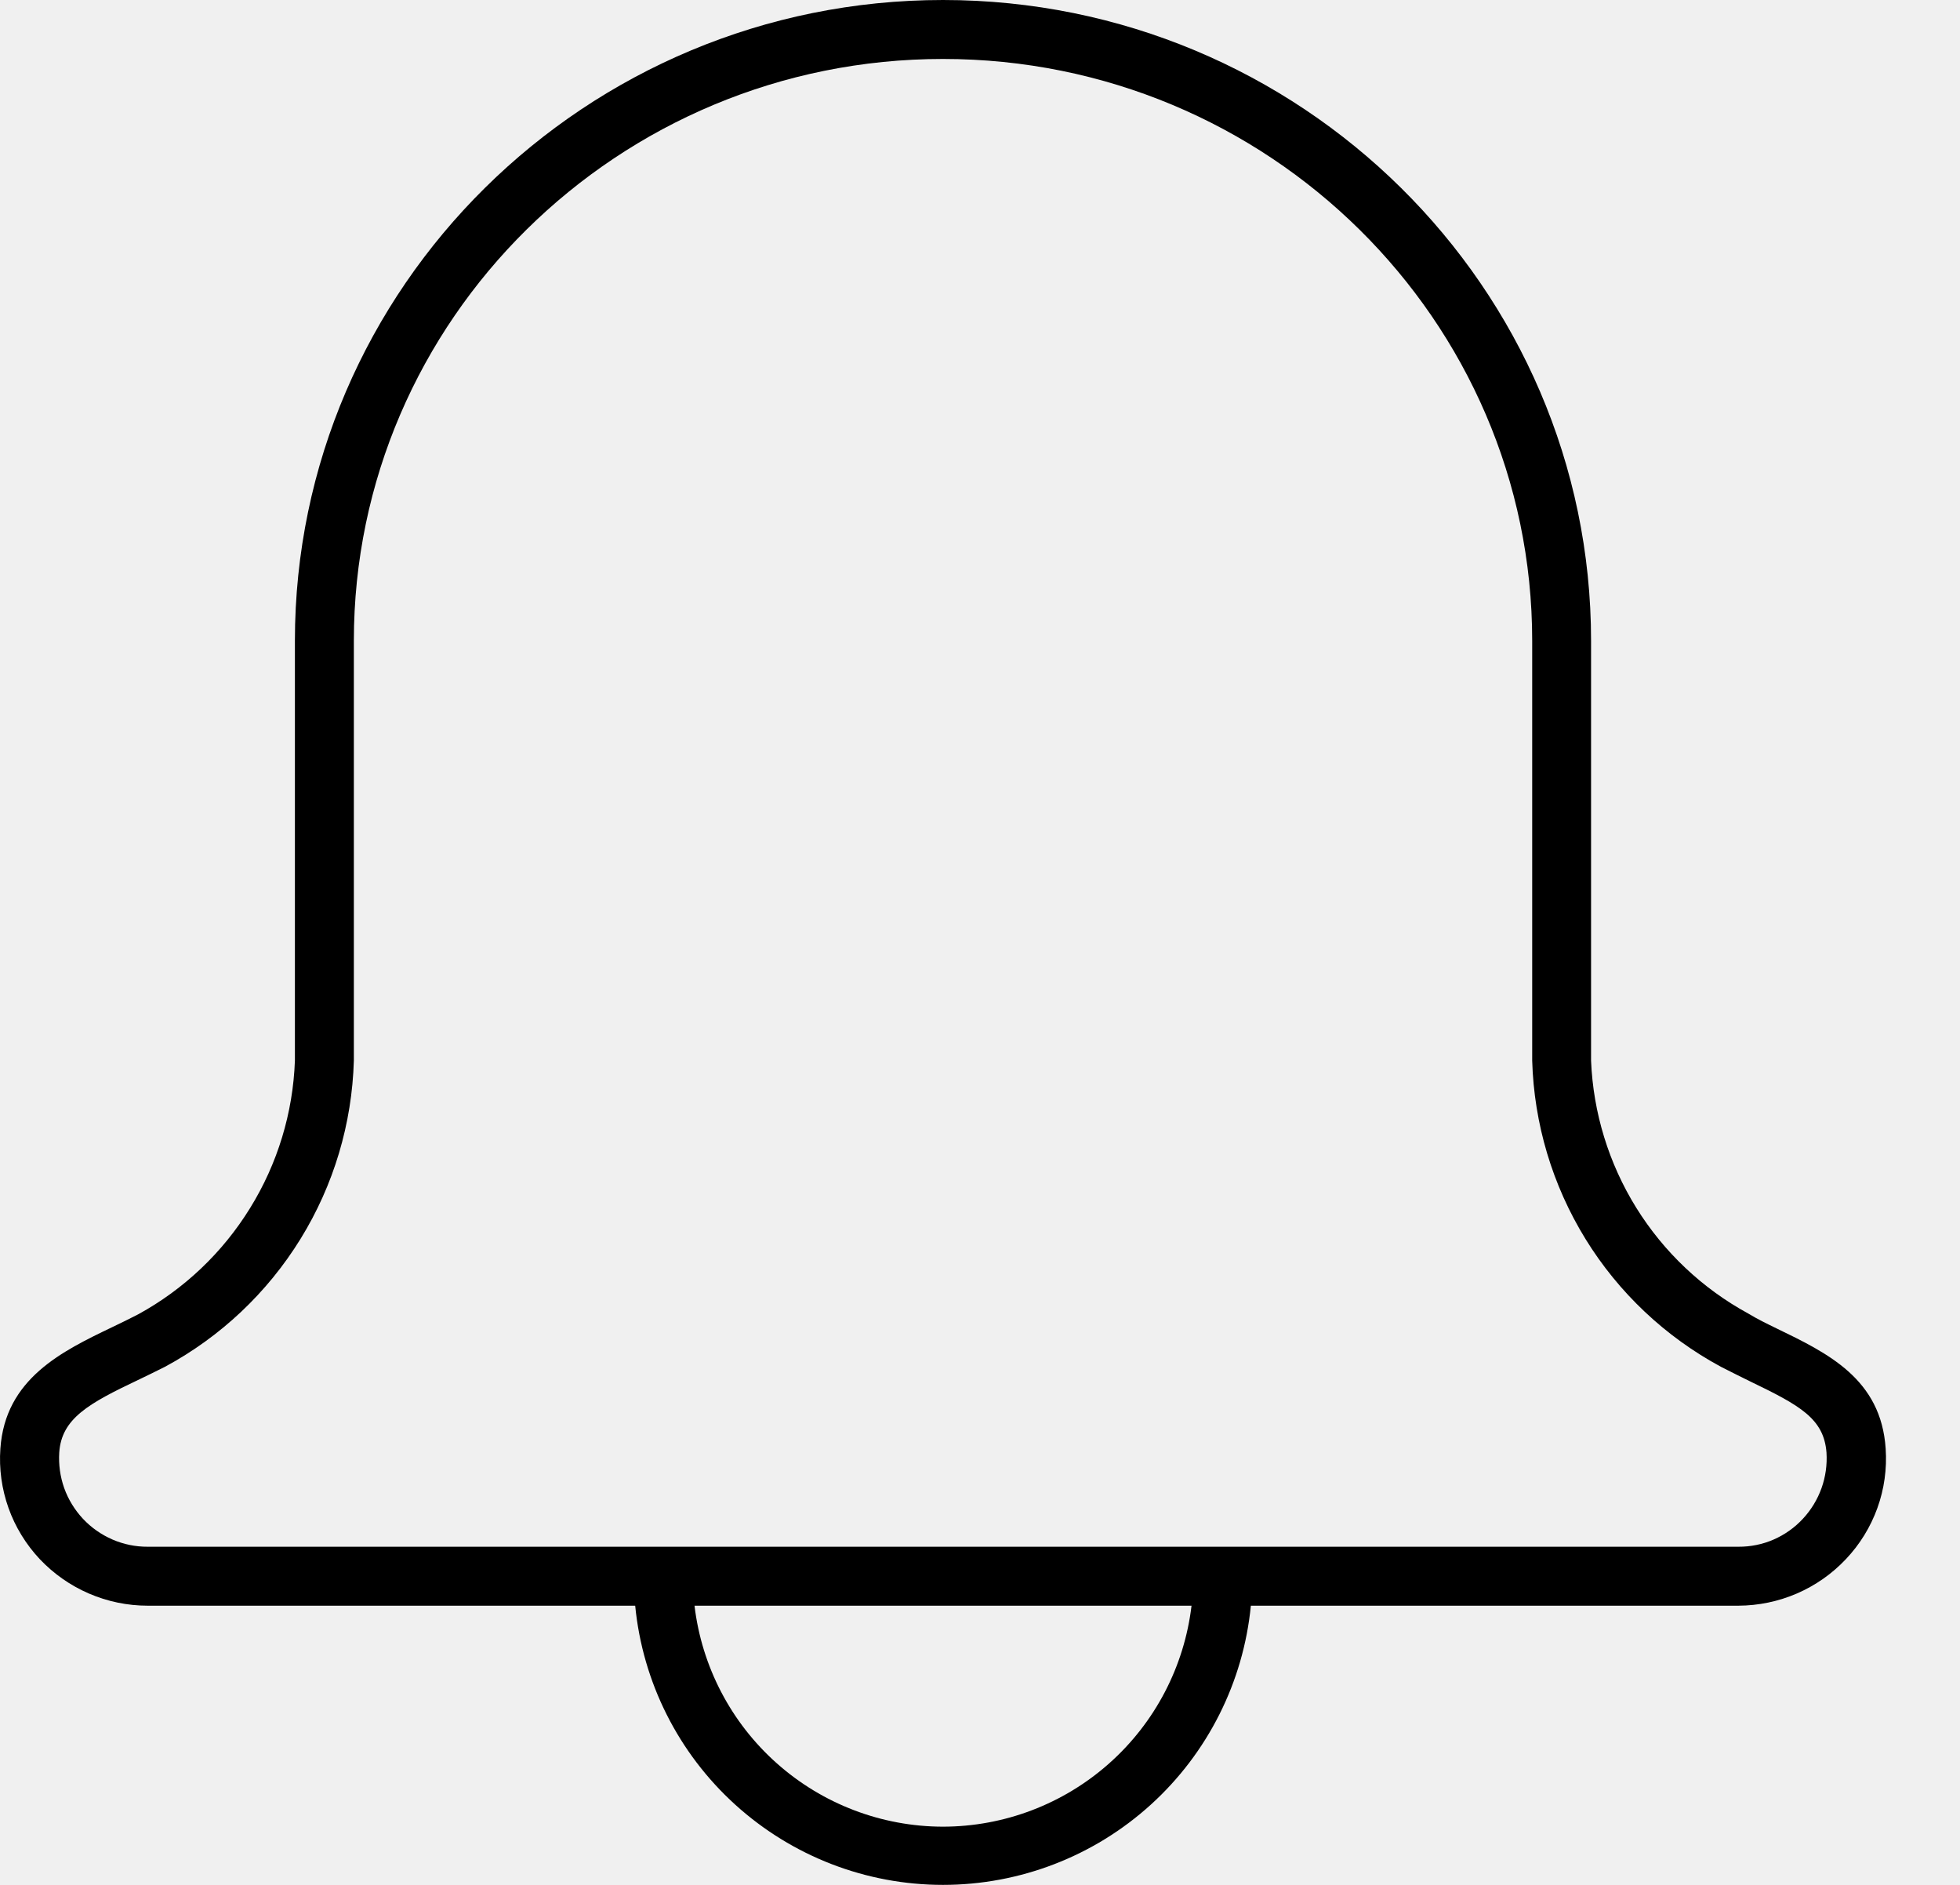
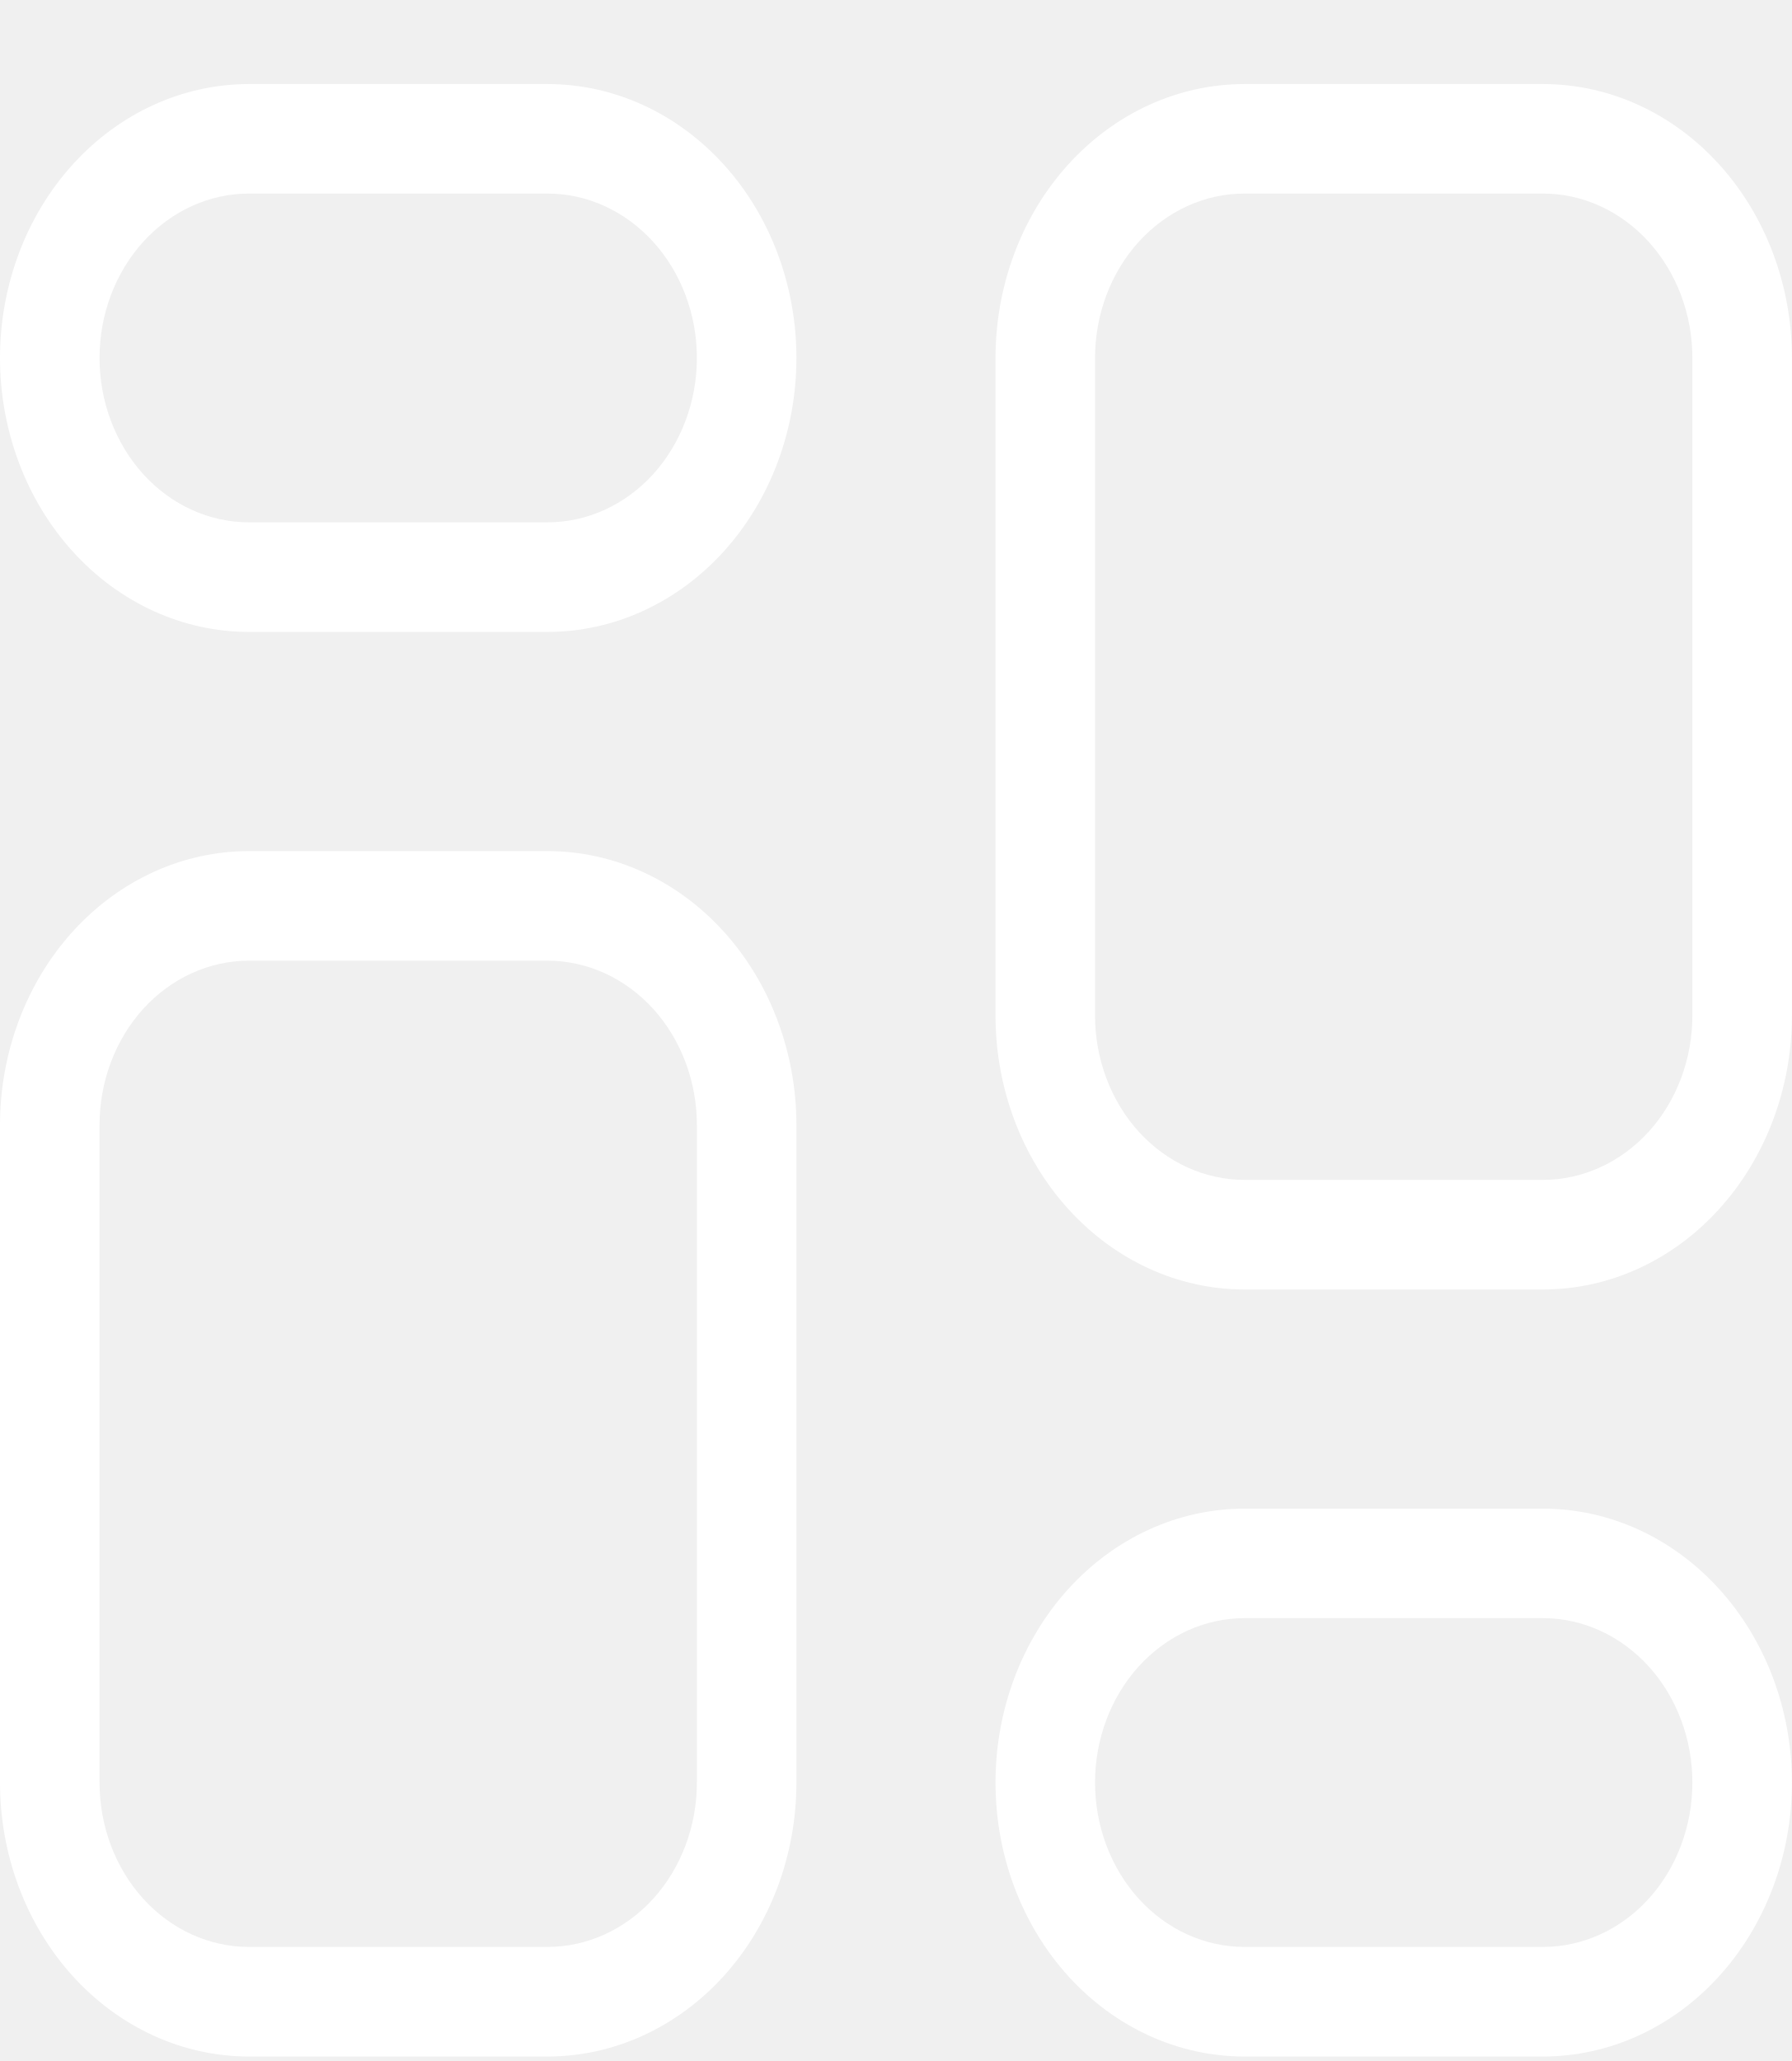
- <svg xmlns="http://www.w3.org/2000/svg" width="26" height="25" viewBox="0 0 26 25" fill="none">
-   <path d="M25.014 19.214C24.953 18.288 24.246 17.948 23.564 17.618C23.443 17.559 23.318 17.499 23.191 17.422C22.583 17.091 22.072 16.608 21.706 16.02C21.341 15.432 21.134 14.759 21.106 14.068V8.499C21.106 3.812 17.249 0 12.509 0C7.769 0 3.912 3.812 3.912 8.499V14.068C3.887 14.76 3.682 15.435 3.317 16.024C2.953 16.614 2.442 17.099 1.834 17.432C1.72 17.491 1.607 17.546 1.494 17.6C0.825 17.921 0.069 18.284 0.005 19.214C-0.014 19.481 0.023 19.749 0.113 20.002C0.203 20.254 0.345 20.485 0.528 20.68C0.712 20.874 0.934 21.03 1.18 21.136C1.426 21.242 1.691 21.297 1.959 21.297H8.426C8.525 22.311 8.998 23.252 9.753 23.936C10.508 24.621 11.49 25 12.509 25C13.528 25 14.511 24.621 15.266 23.936C16.02 23.252 16.494 22.311 16.593 21.297H23.06C23.327 21.296 23.592 21.241 23.837 21.135C24.082 21.029 24.303 20.874 24.486 20.68C24.671 20.485 24.813 20.254 24.904 20.002C24.995 19.75 25.032 19.482 25.014 19.214ZM12.509 24.228C11.697 24.227 10.912 23.928 10.305 23.388C9.697 22.848 9.309 22.104 9.213 21.297H15.806C15.71 22.104 15.322 22.848 14.714 23.388C14.107 23.928 13.322 24.227 12.509 24.228ZM23.916 20.144C23.807 20.262 23.674 20.356 23.527 20.42C23.38 20.484 23.221 20.516 23.06 20.515H1.959C1.798 20.516 1.639 20.483 1.491 20.419C1.344 20.355 1.211 20.262 1.101 20.145C0.991 20.027 0.906 19.889 0.852 19.738C0.798 19.586 0.776 19.425 0.786 19.265C0.816 18.814 1.177 18.614 1.83 18.304C1.949 18.247 2.07 18.188 2.189 18.128C2.926 17.731 3.546 17.146 3.986 16.433C4.426 15.721 4.67 14.905 4.694 14.068V8.499C4.694 4.244 8.199 0.782 12.509 0.782C16.82 0.782 20.325 4.244 20.325 8.499V14.068C20.349 14.905 20.593 15.72 21.032 16.433C21.471 17.146 22.091 17.73 22.828 18.128C22.96 18.196 23.093 18.261 23.218 18.323C23.879 18.642 24.195 18.816 24.229 19.267C24.239 19.427 24.217 19.587 24.163 19.738C24.109 19.889 24.025 20.027 23.916 20.144Z" fill="black" />
+ <svg xmlns="http://www.w3.org/2000/svg" width="20" height="23" viewBox="0 0 20 23" fill="none">
+   <path d="M6.111 0.938H2.778C2.041 0.938 1.335 1.26 0.814 1.833C0.293 2.406 0 3.184 0 3.995C0 4.806 0.293 5.583 0.814 6.157C1.335 6.73 2.041 7.052 2.778 7.052H6.111C6.848 7.052 7.554 6.73 8.075 6.157C8.596 5.583 8.889 4.806 8.889 3.995C8.889 3.184 8.596 2.406 8.075 1.833C7.554 1.26 6.848 0.938 6.111 0.938ZM6.111 5.829H2.778C2.336 5.829 1.912 5.636 1.599 5.292C1.287 4.948 1.111 4.481 1.111 3.995C1.111 3.508 1.287 3.042 1.599 2.698C1.912 2.354 2.336 2.16 2.778 2.16H6.111C6.553 2.16 6.977 2.354 7.29 2.698C7.602 3.042 7.778 3.508 7.778 3.995C7.778 4.481 7.602 4.948 7.29 5.292C6.977 5.636 6.553 5.829 6.111 5.829ZM6.111 9.498H2.778C2.041 9.498 1.335 9.82 0.814 10.393C0.293 10.967 0 11.745 0 12.555V19.893C0 20.704 0.293 21.481 0.814 22.055C1.335 22.628 2.041 22.95 2.778 22.95H6.111C6.848 22.95 7.554 22.628 8.075 22.055C8.596 21.481 8.889 20.704 8.889 19.893V12.555C8.889 11.745 8.596 10.967 8.075 10.393C7.554 9.82 6.848 9.498 6.111 9.498ZM7.778 19.893C7.778 20.379 7.602 20.846 7.29 21.19C6.977 21.534 6.553 21.727 6.111 21.727H2.778C2.336 21.727 1.912 21.534 1.599 21.19C1.287 20.846 1.111 20.379 1.111 19.893V12.555C1.111 12.069 1.287 11.602 1.599 11.258C1.912 10.914 2.336 10.721 2.778 10.721H6.111C6.553 10.721 6.977 10.914 7.29 11.258C7.602 11.602 7.778 12.069 7.778 12.555V19.893ZM17.222 16.836H13.889C13.152 16.836 12.446 17.158 11.925 17.731C11.404 18.304 11.111 19.082 11.111 19.893C11.111 20.704 11.404 21.481 11.925 22.055C12.446 22.628 13.152 22.95 13.889 22.95H17.222C17.959 22.95 18.666 22.628 19.186 22.055C19.707 21.481 20 20.704 20 19.893C20 19.082 19.707 18.304 19.186 17.731C18.666 17.158 17.959 16.836 17.222 16.836ZM17.222 21.727H13.889C13.447 21.727 13.023 21.534 12.71 21.19C12.398 20.846 12.222 20.379 12.222 19.893C12.222 19.406 12.398 18.94 12.71 18.596C13.023 18.252 13.447 18.058 13.889 18.058H17.222C17.664 18.058 18.088 18.252 18.401 18.596C18.713 18.94 18.889 19.406 18.889 19.893C18.889 20.379 18.713 20.846 18.401 21.19C18.088 21.534 17.664 21.727 17.222 21.727ZM17.222 0.938H13.889C13.152 0.938 12.446 1.26 11.925 1.833C11.404 2.406 11.111 3.184 11.111 3.995V11.332C11.111 12.143 11.404 12.921 11.925 13.494C12.446 14.068 13.152 14.39 13.889 14.39H17.222C17.959 14.39 18.666 14.068 19.186 13.494C19.707 12.921 20 12.143 20 11.332V3.995C20 3.184 19.707 2.406 19.186 1.833C18.666 1.26 17.959 0.938 17.222 0.938ZM18.889 11.332C18.889 11.819 18.713 12.286 18.401 12.63C18.088 12.973 17.664 13.167 17.222 13.167H13.889C13.447 13.167 13.023 12.973 12.71 12.63C12.398 12.286 12.222 11.819 12.222 11.332V3.995C12.222 3.508 12.398 3.042 12.71 2.698C13.023 2.354 13.447 2.16 13.889 2.16H17.222C17.664 2.16 18.088 2.354 18.401 2.698C18.713 3.042 18.889 3.508 18.889 3.995V11.332Z" fill="white" />
</svg>
